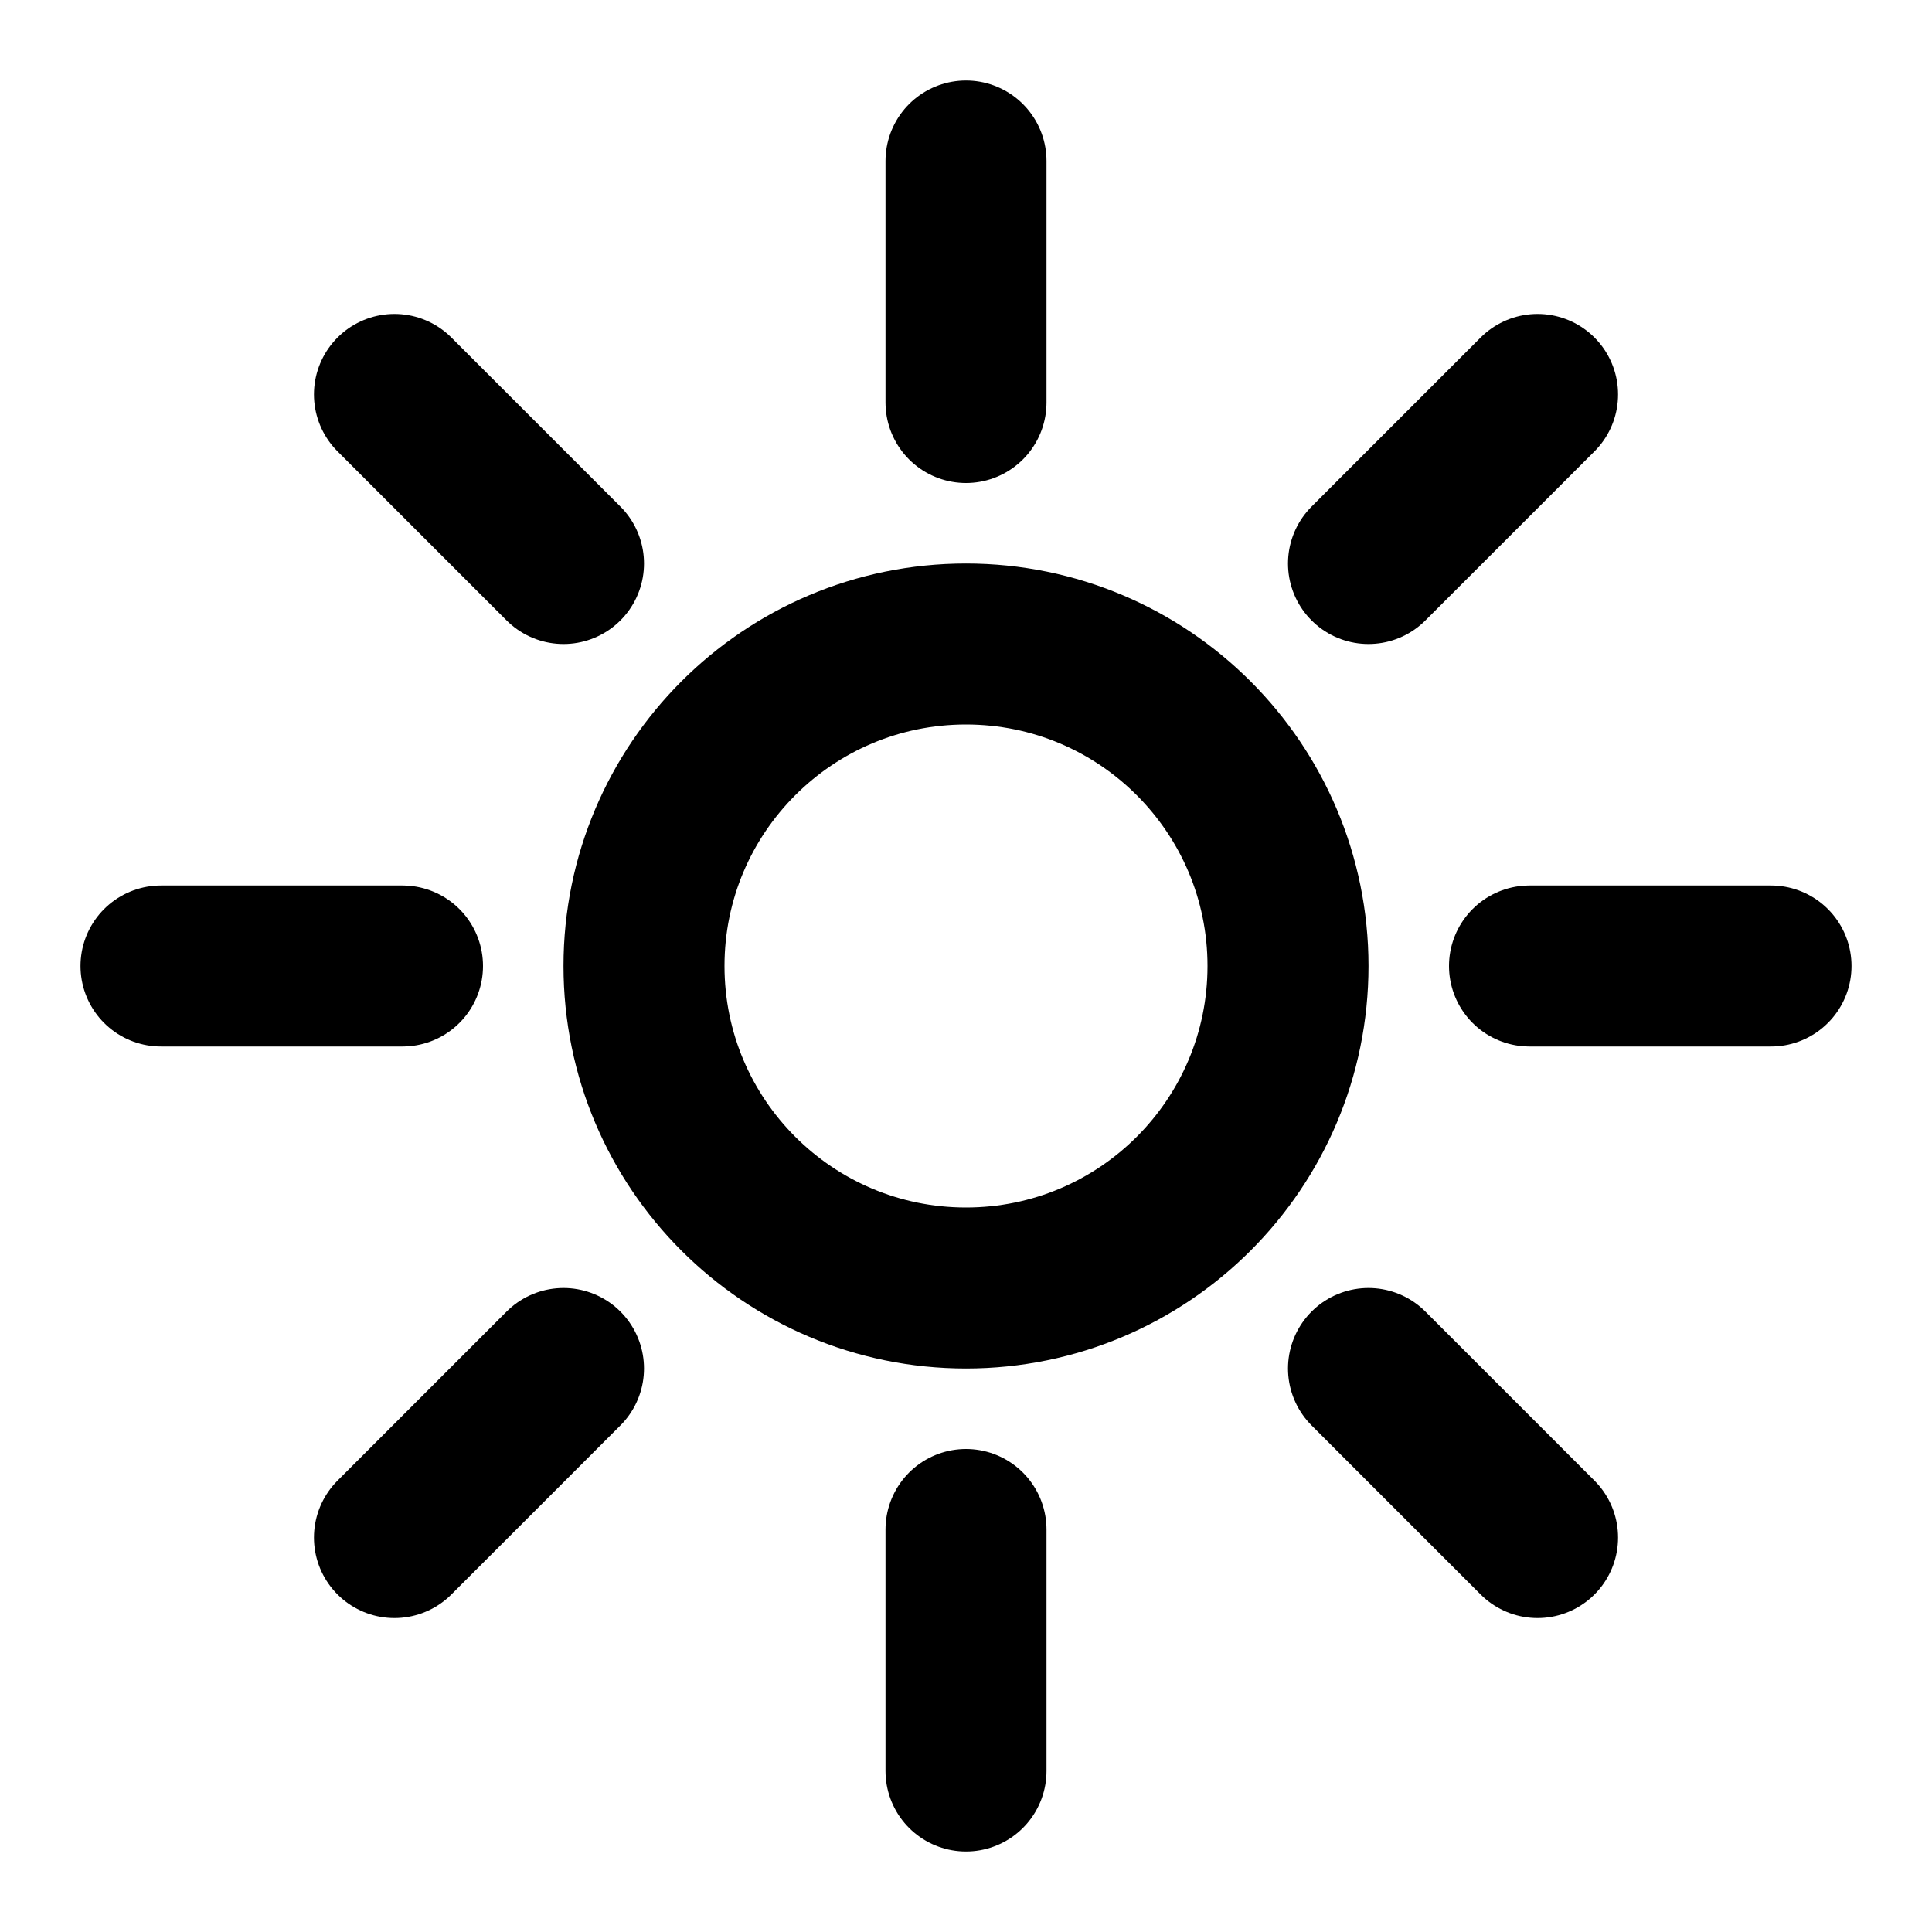
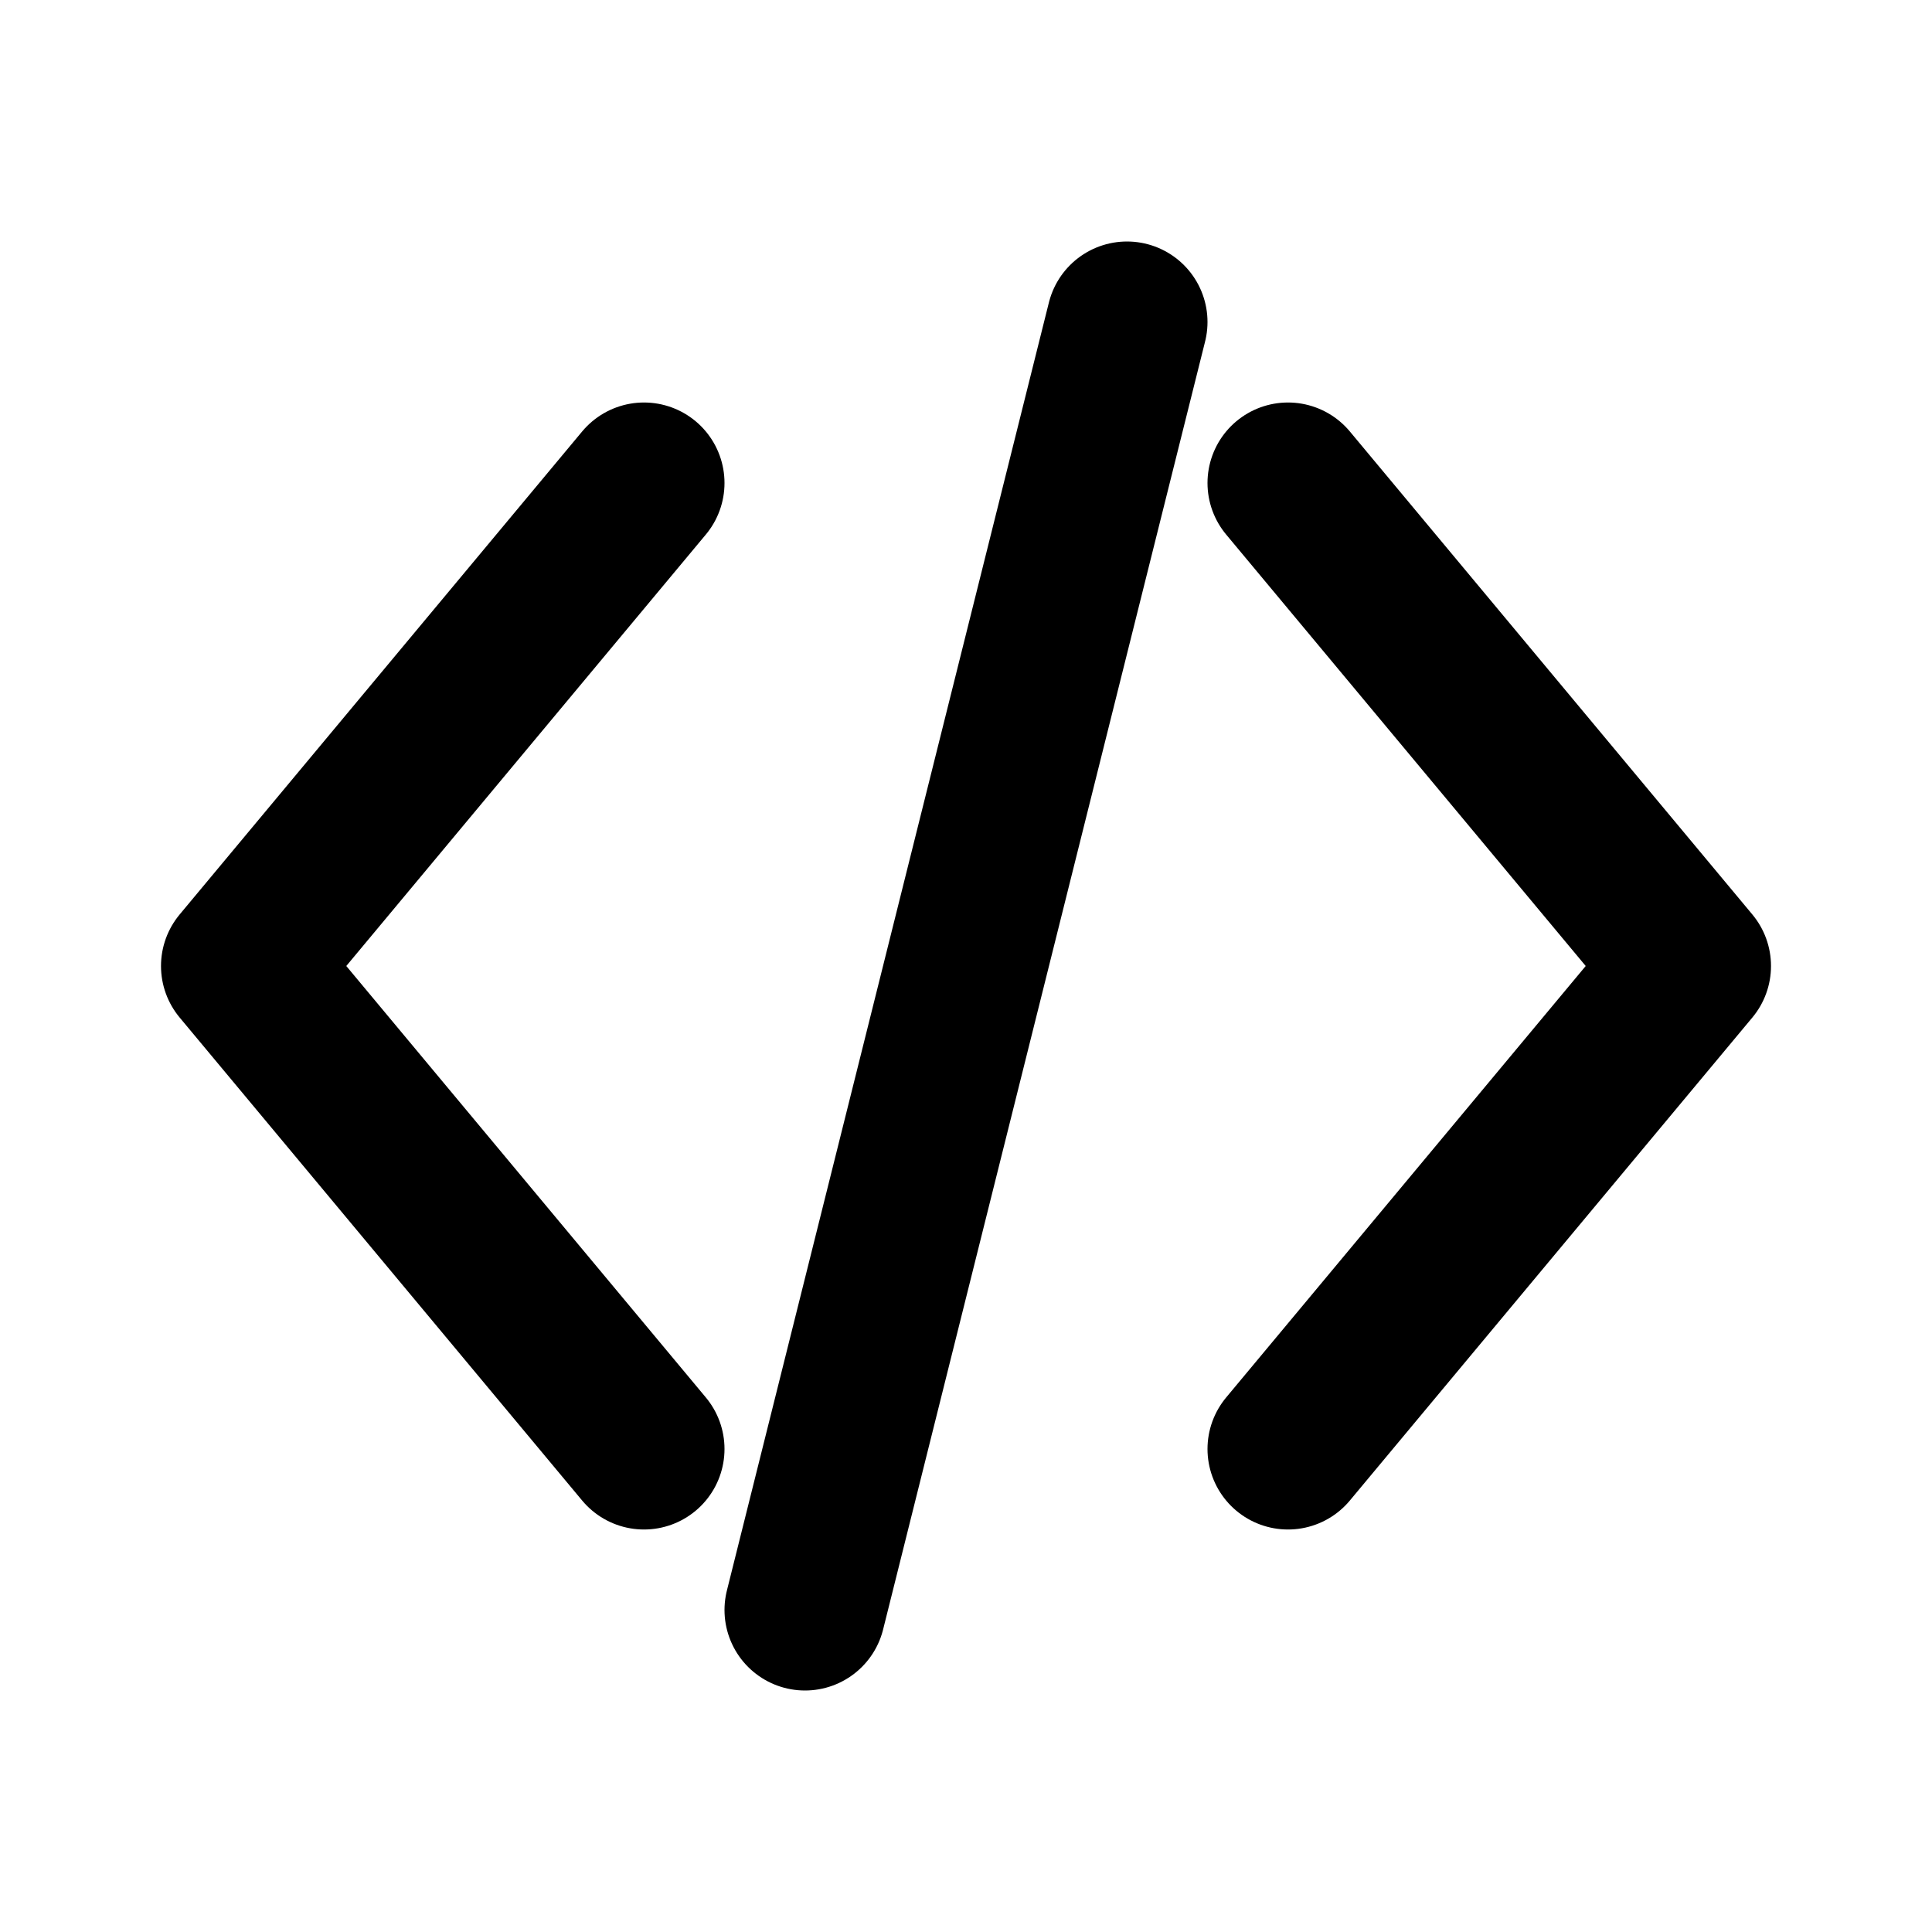
<svg xmlns="http://www.w3.org/2000/svg" width="256" height="256" viewBox="0 0 24 24" role="img" aria-label="Development">
  <g color="currentColor">
-     <path d="M12 8a4 4 0 1 1 0 8 4 4 0 0 1 0-8z" fill="none" stroke="currentColor" stroke-width="2" />
-     <path d="M12 2v3M12 19v3M4.9 4.9 7 7M17 17l2.1 2.1M2 12h3M19 12h3M4.9 19.1 7 17M17 7l2.1-2.1" fill="none" stroke="currentColor" stroke-width="2" stroke-linecap="round" />
+     <path d="M8 6 3 12l5 6M16 6l5 6-5 6M14 4l-4 16" fill="none" stroke="currentColor" stroke-width="2" stroke-linecap="round" stroke-linejoin="round" />
  </g>
</svg>
